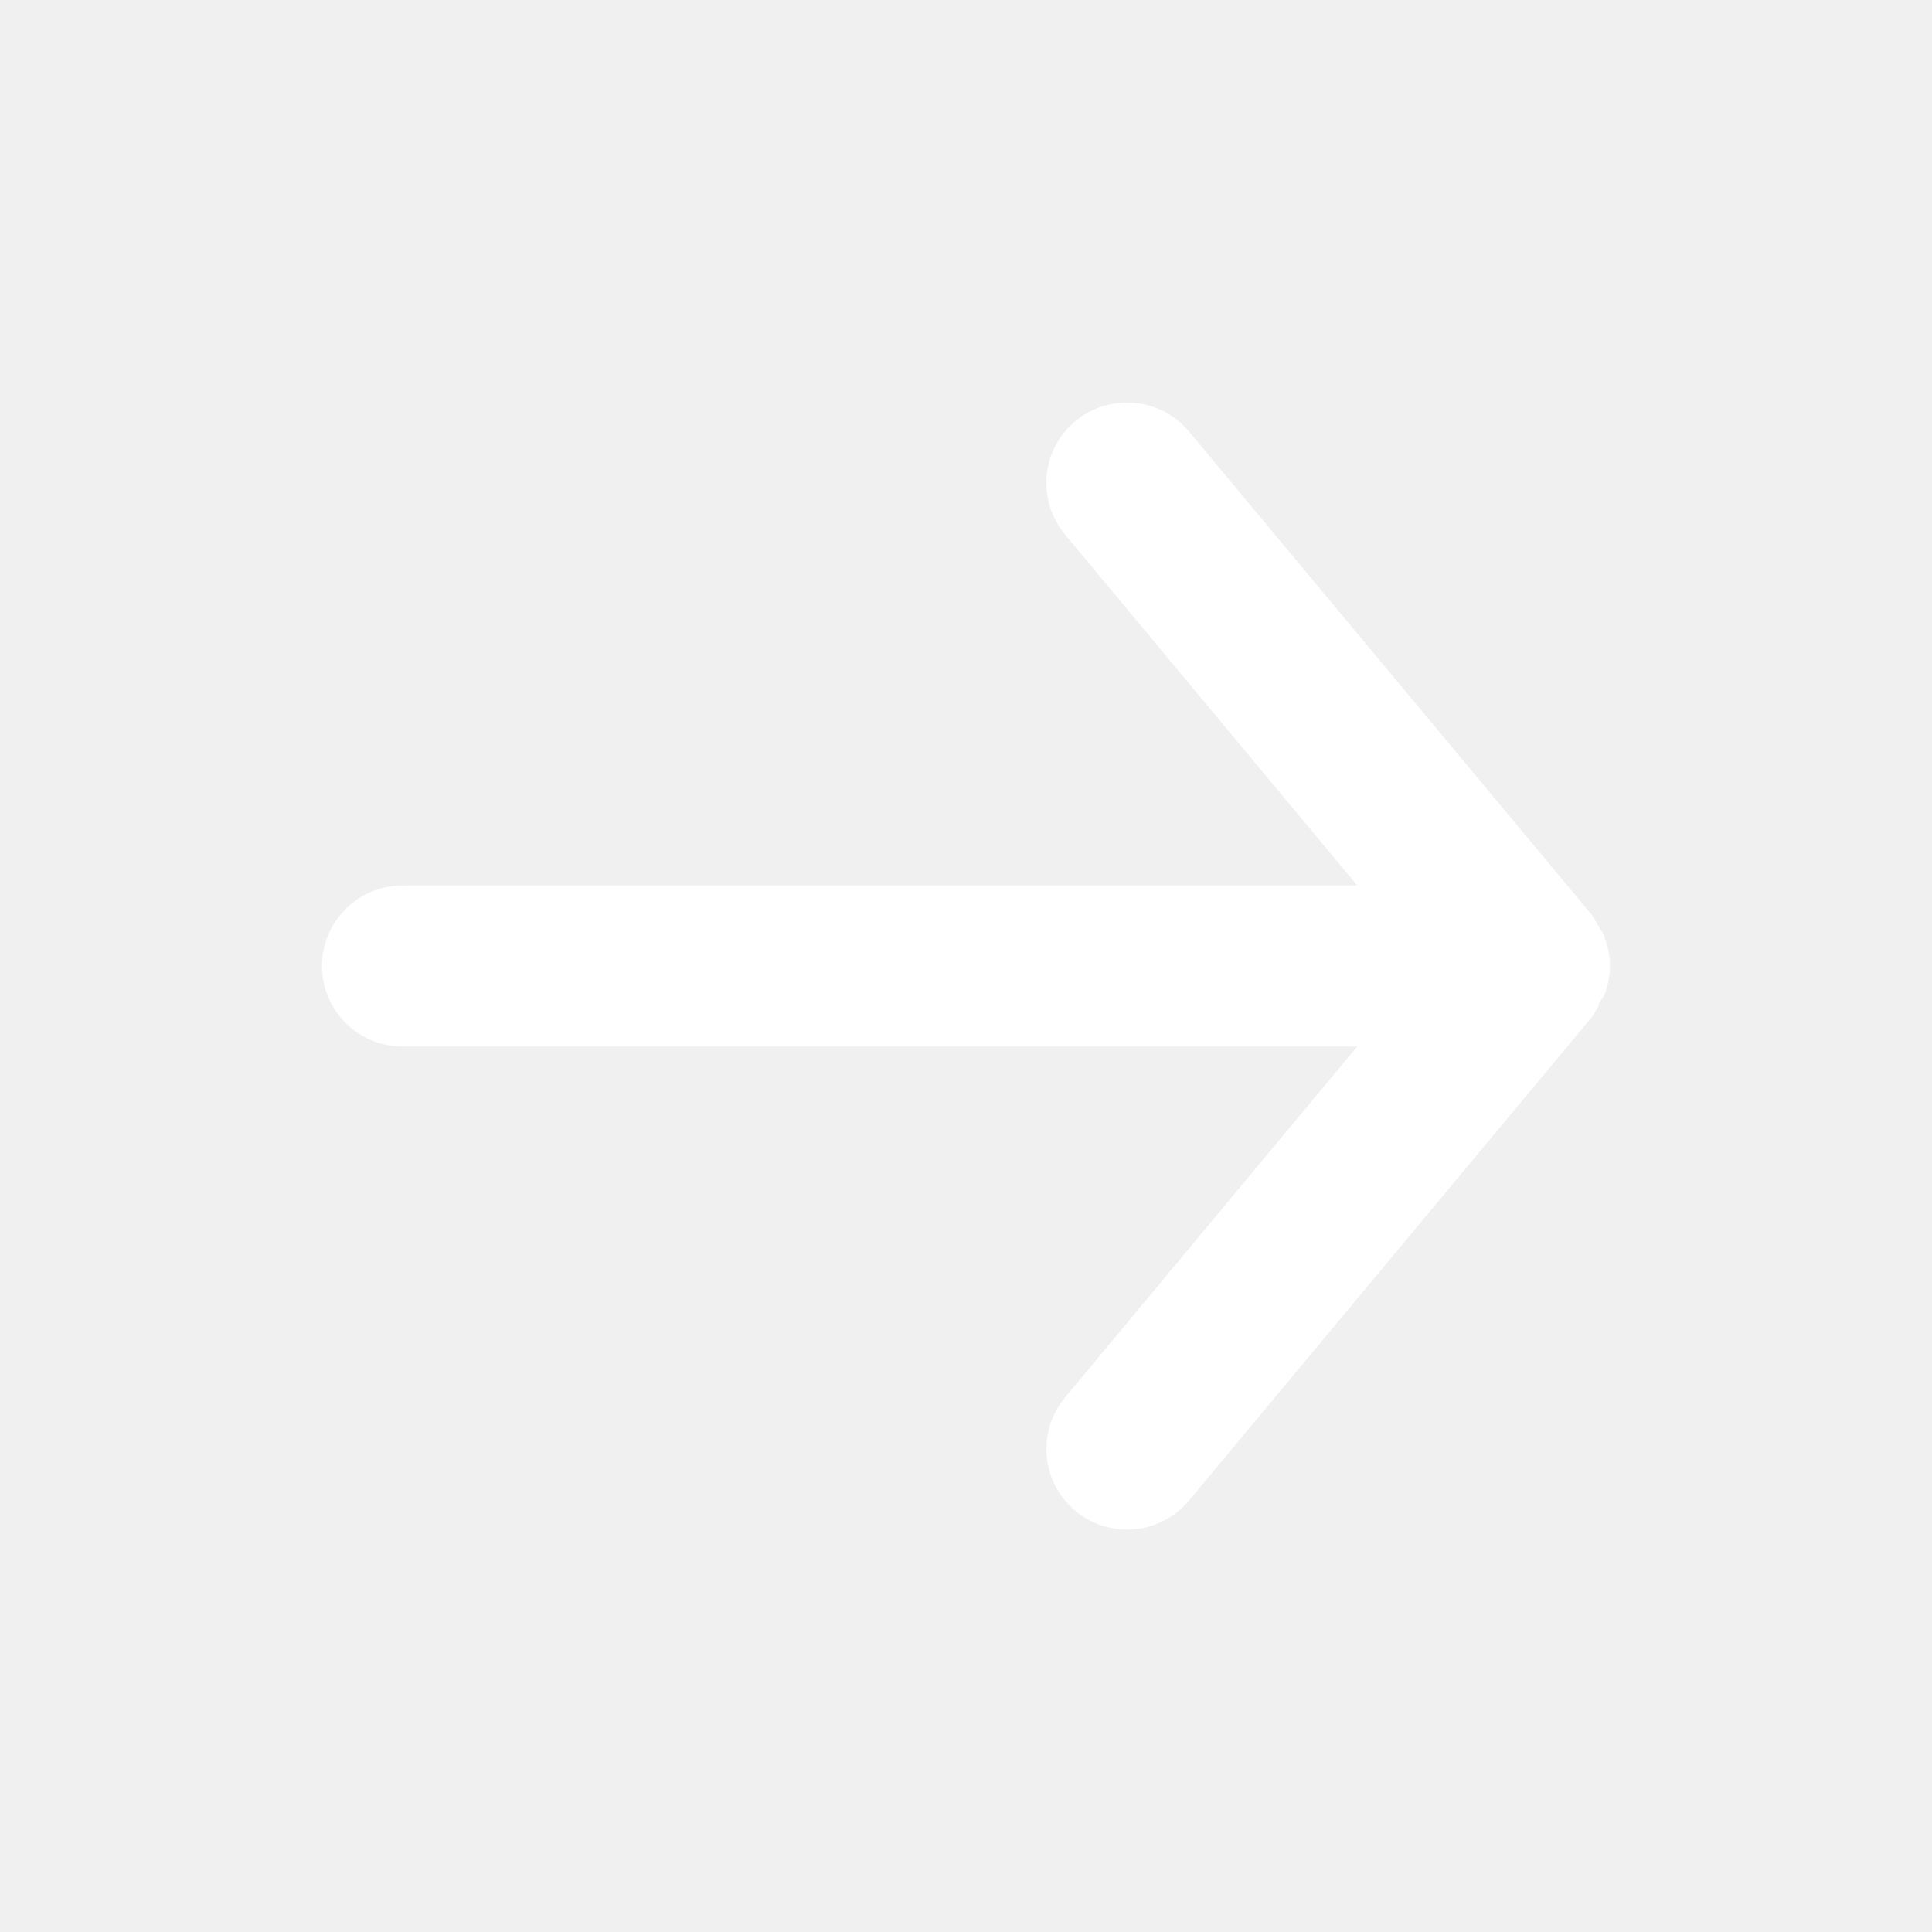
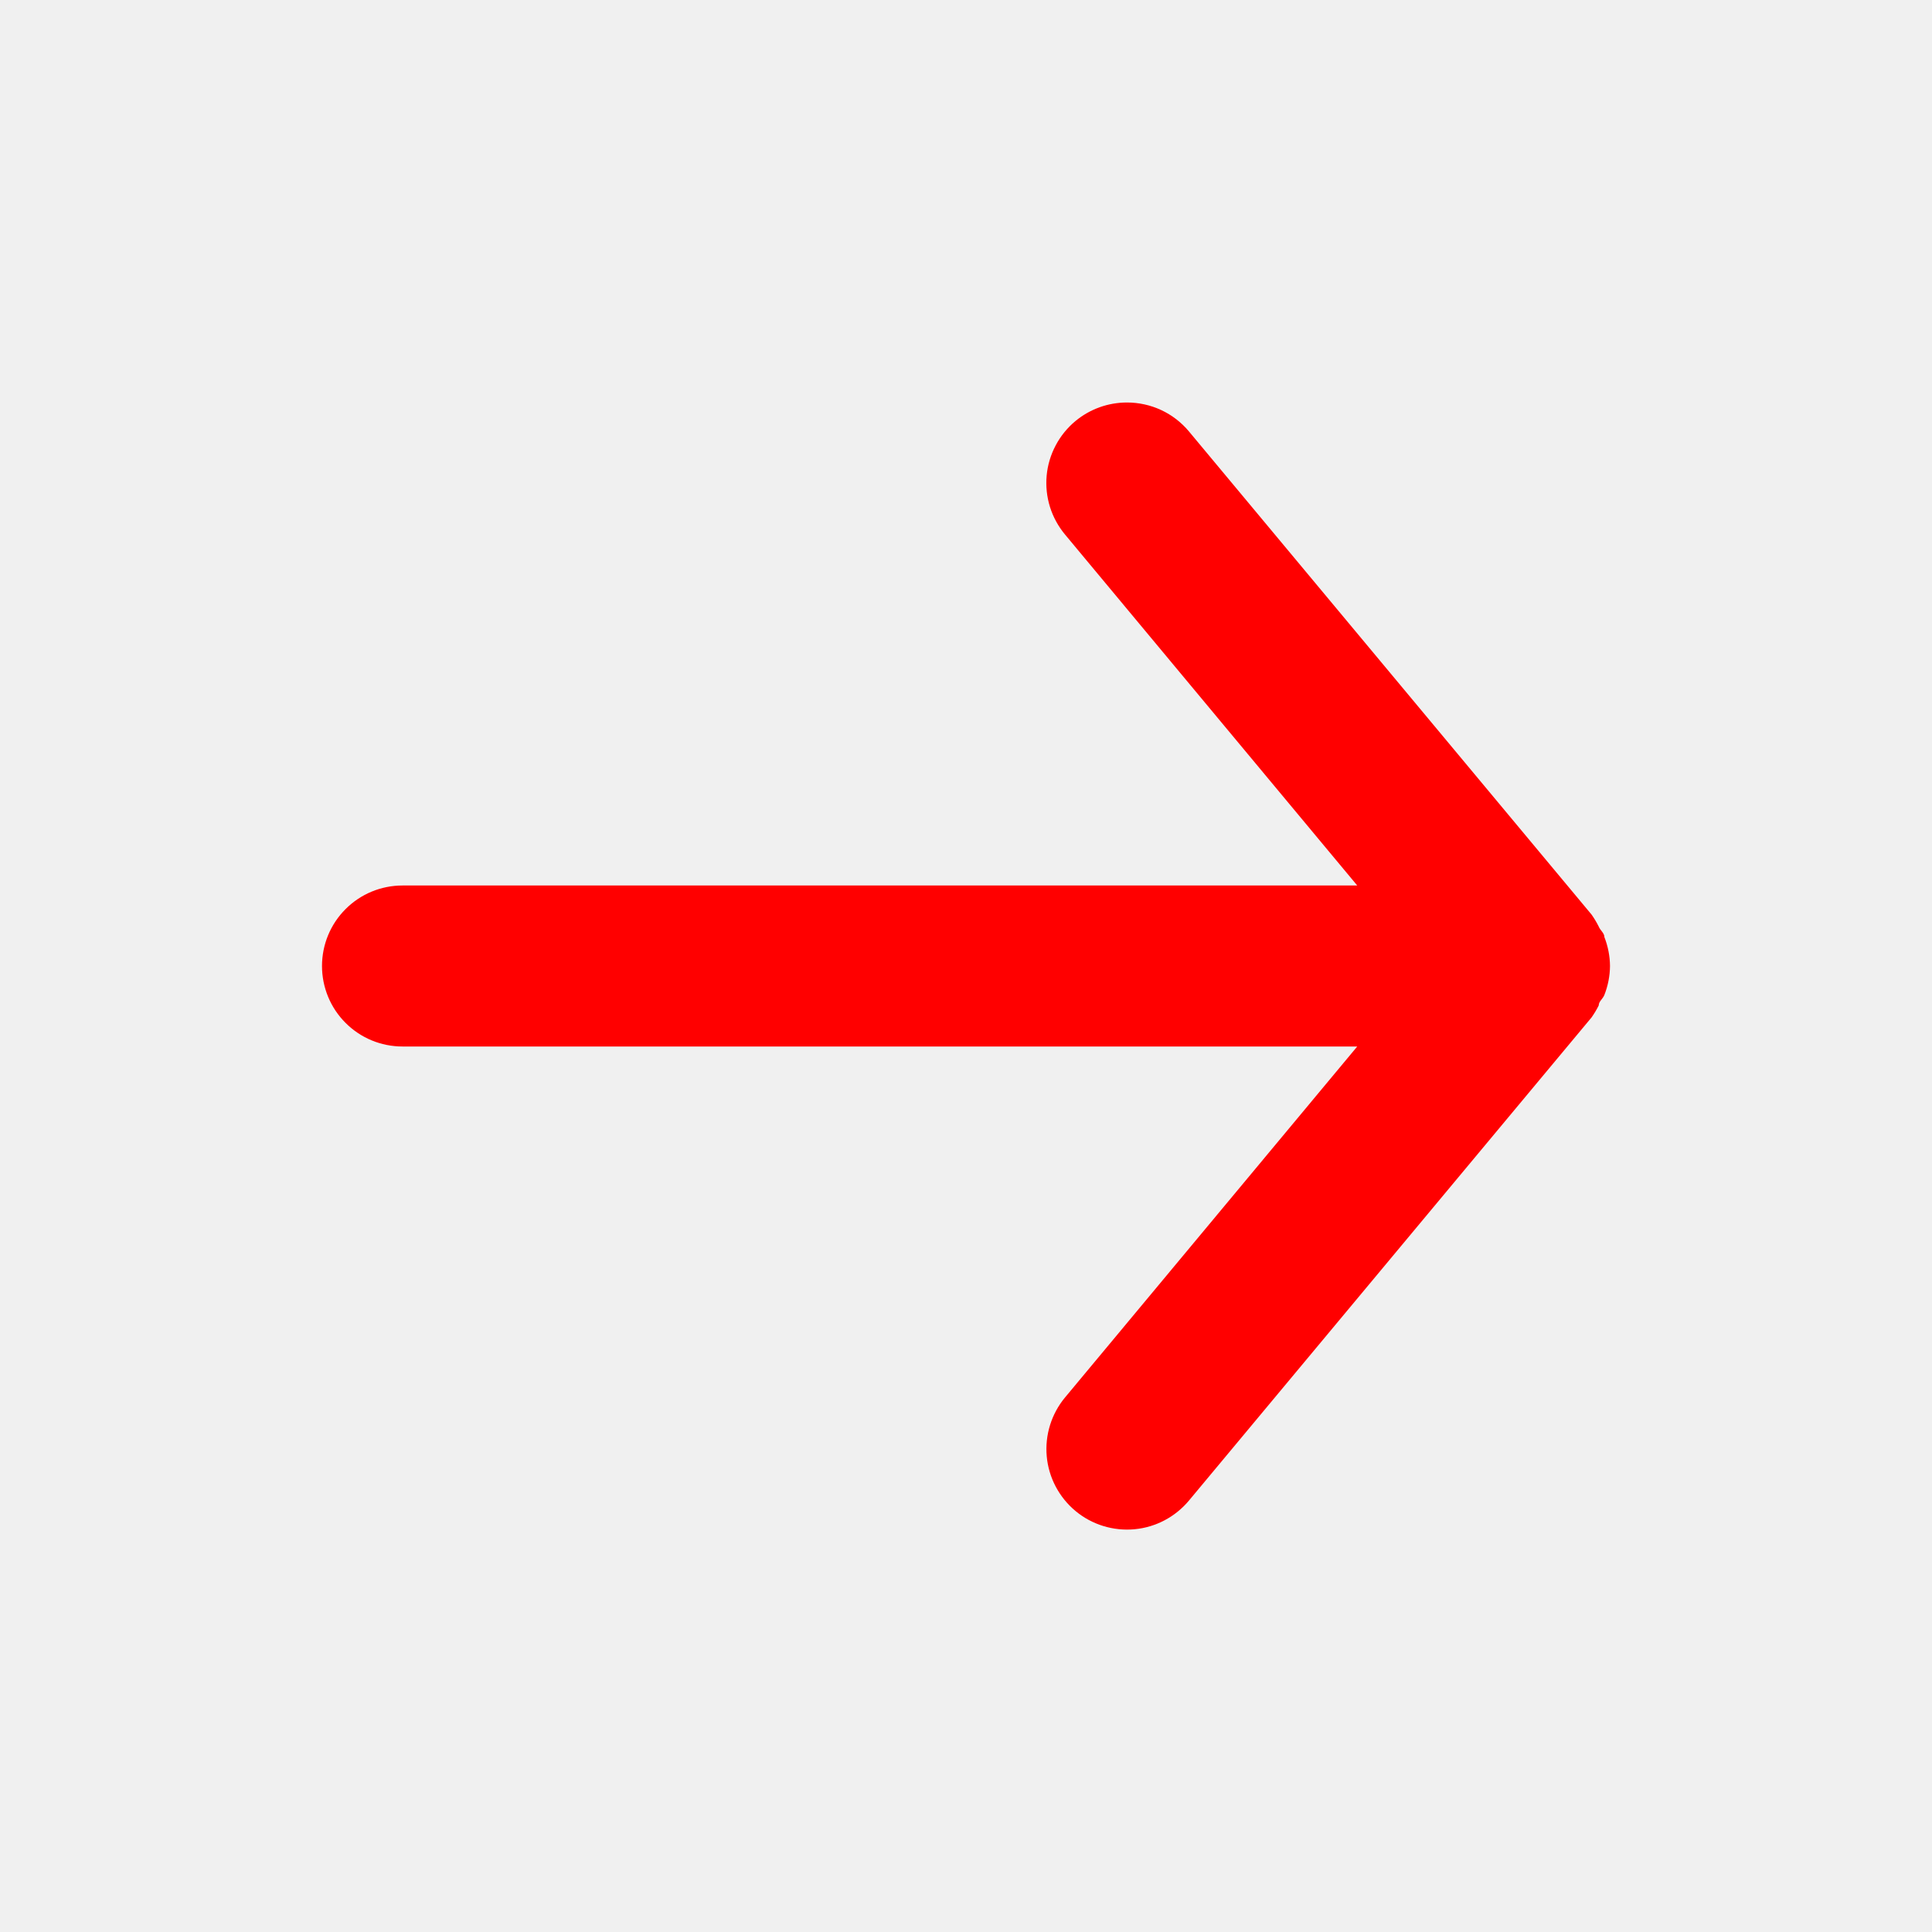
<svg xmlns="http://www.w3.org/2000/svg" width="24" height="24" viewBox="0 0 24 24" fill="none">
-   <path d="M5 13H16.86L13.23 17.36C13.146 17.461 13.083 17.578 13.044 17.703C13.005 17.829 12.991 17.961 13.003 18.092C13.027 18.356 13.156 18.6 13.36 18.77C13.564 18.94 13.828 19.021 14.092 18.997C14.356 18.973 14.6 18.844 14.77 18.64L19.77 12.64C19.804 12.592 19.834 12.542 19.86 12.49C19.86 12.44 19.91 12.41 19.93 12.36C19.975 12.245 19.999 12.123 20 12C19.999 11.877 19.975 11.755 19.93 11.64C19.93 11.59 19.88 11.56 19.86 11.51C19.834 11.458 19.804 11.408 19.77 11.36L14.77 5.36C14.676 5.247 14.558 5.156 14.425 5.094C14.292 5.032 14.147 5 14 5C13.766 5 13.54 5.081 13.36 5.23C13.259 5.314 13.175 5.417 13.114 5.533C13.052 5.65 13.014 5.777 13.002 5.908C12.99 6.039 13.004 6.171 13.043 6.297C13.082 6.422 13.146 6.539 13.23 6.64L16.86 11H5C4.735 11 4.48 11.105 4.293 11.293C4.105 11.48 4 11.735 4 12C4 12.265 4.105 12.52 4.293 12.707C4.48 12.895 4.735 13 5 13Z" fill="white" />
+   <path d="M5 13H16.86L13.23 17.36C13.146 17.461 13.083 17.578 13.044 17.703C13.005 17.829 12.991 17.961 13.003 18.092C13.027 18.356 13.156 18.6 13.36 18.77C13.564 18.94 13.828 19.021 14.092 18.997C14.356 18.973 14.6 18.844 14.77 18.64L19.77 12.64C19.804 12.592 19.834 12.542 19.86 12.49C19.86 12.44 19.91 12.41 19.93 12.36C19.975 12.245 19.999 12.123 20 12C19.999 11.877 19.975 11.755 19.93 11.64C19.93 11.59 19.88 11.56 19.86 11.51C19.834 11.458 19.804 11.408 19.77 11.36L14.77 5.36C14.676 5.247 14.558 5.156 14.425 5.094C14.292 5.032 14.147 5 14 5C13.766 5 13.54 5.081 13.36 5.23C13.259 5.314 13.175 5.417 13.114 5.533C13.052 5.65 13.014 5.777 13.002 5.908C12.99 6.039 13.004 6.171 13.043 6.297C13.082 6.422 13.146 6.539 13.23 6.64L16.86 11H5C4.735 11 4.48 11.105 4.293 11.293C4.105 11.48 4 11.735 4 12C4 12.265 4.105 12.52 4.293 12.707C4.48 12.895 4.735 13 5 13Z" fill="red" />
</svg>
